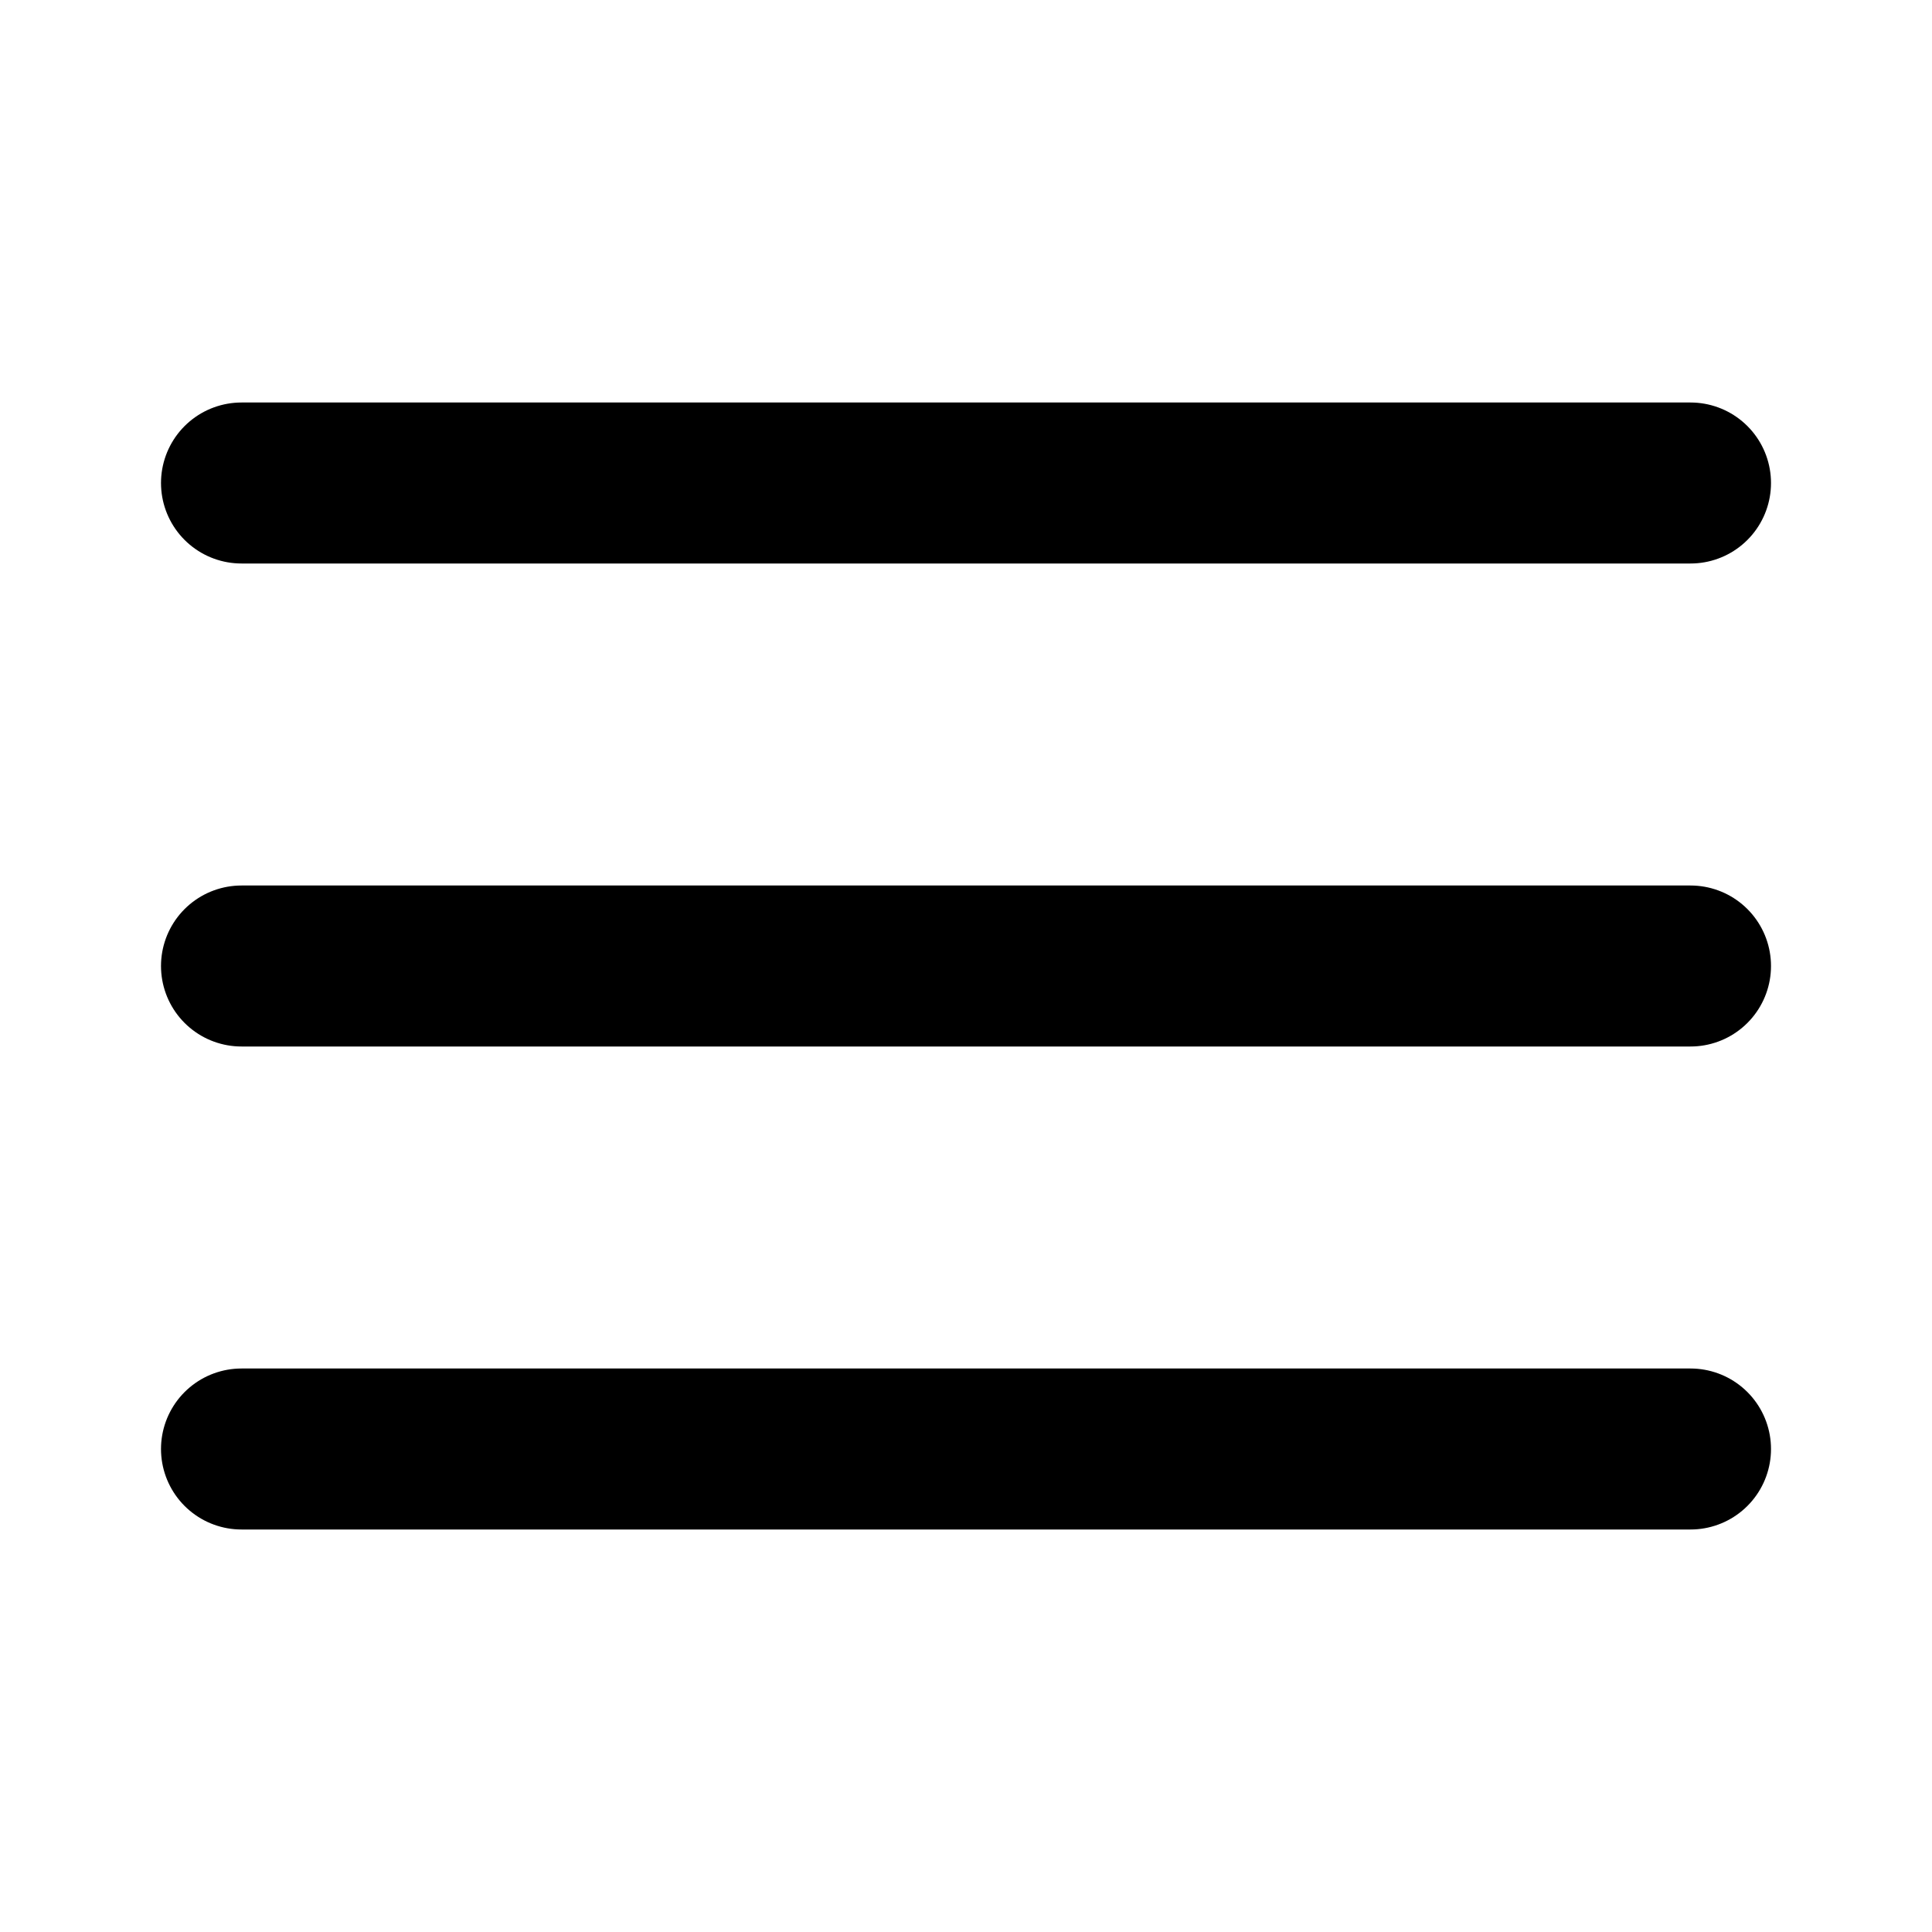
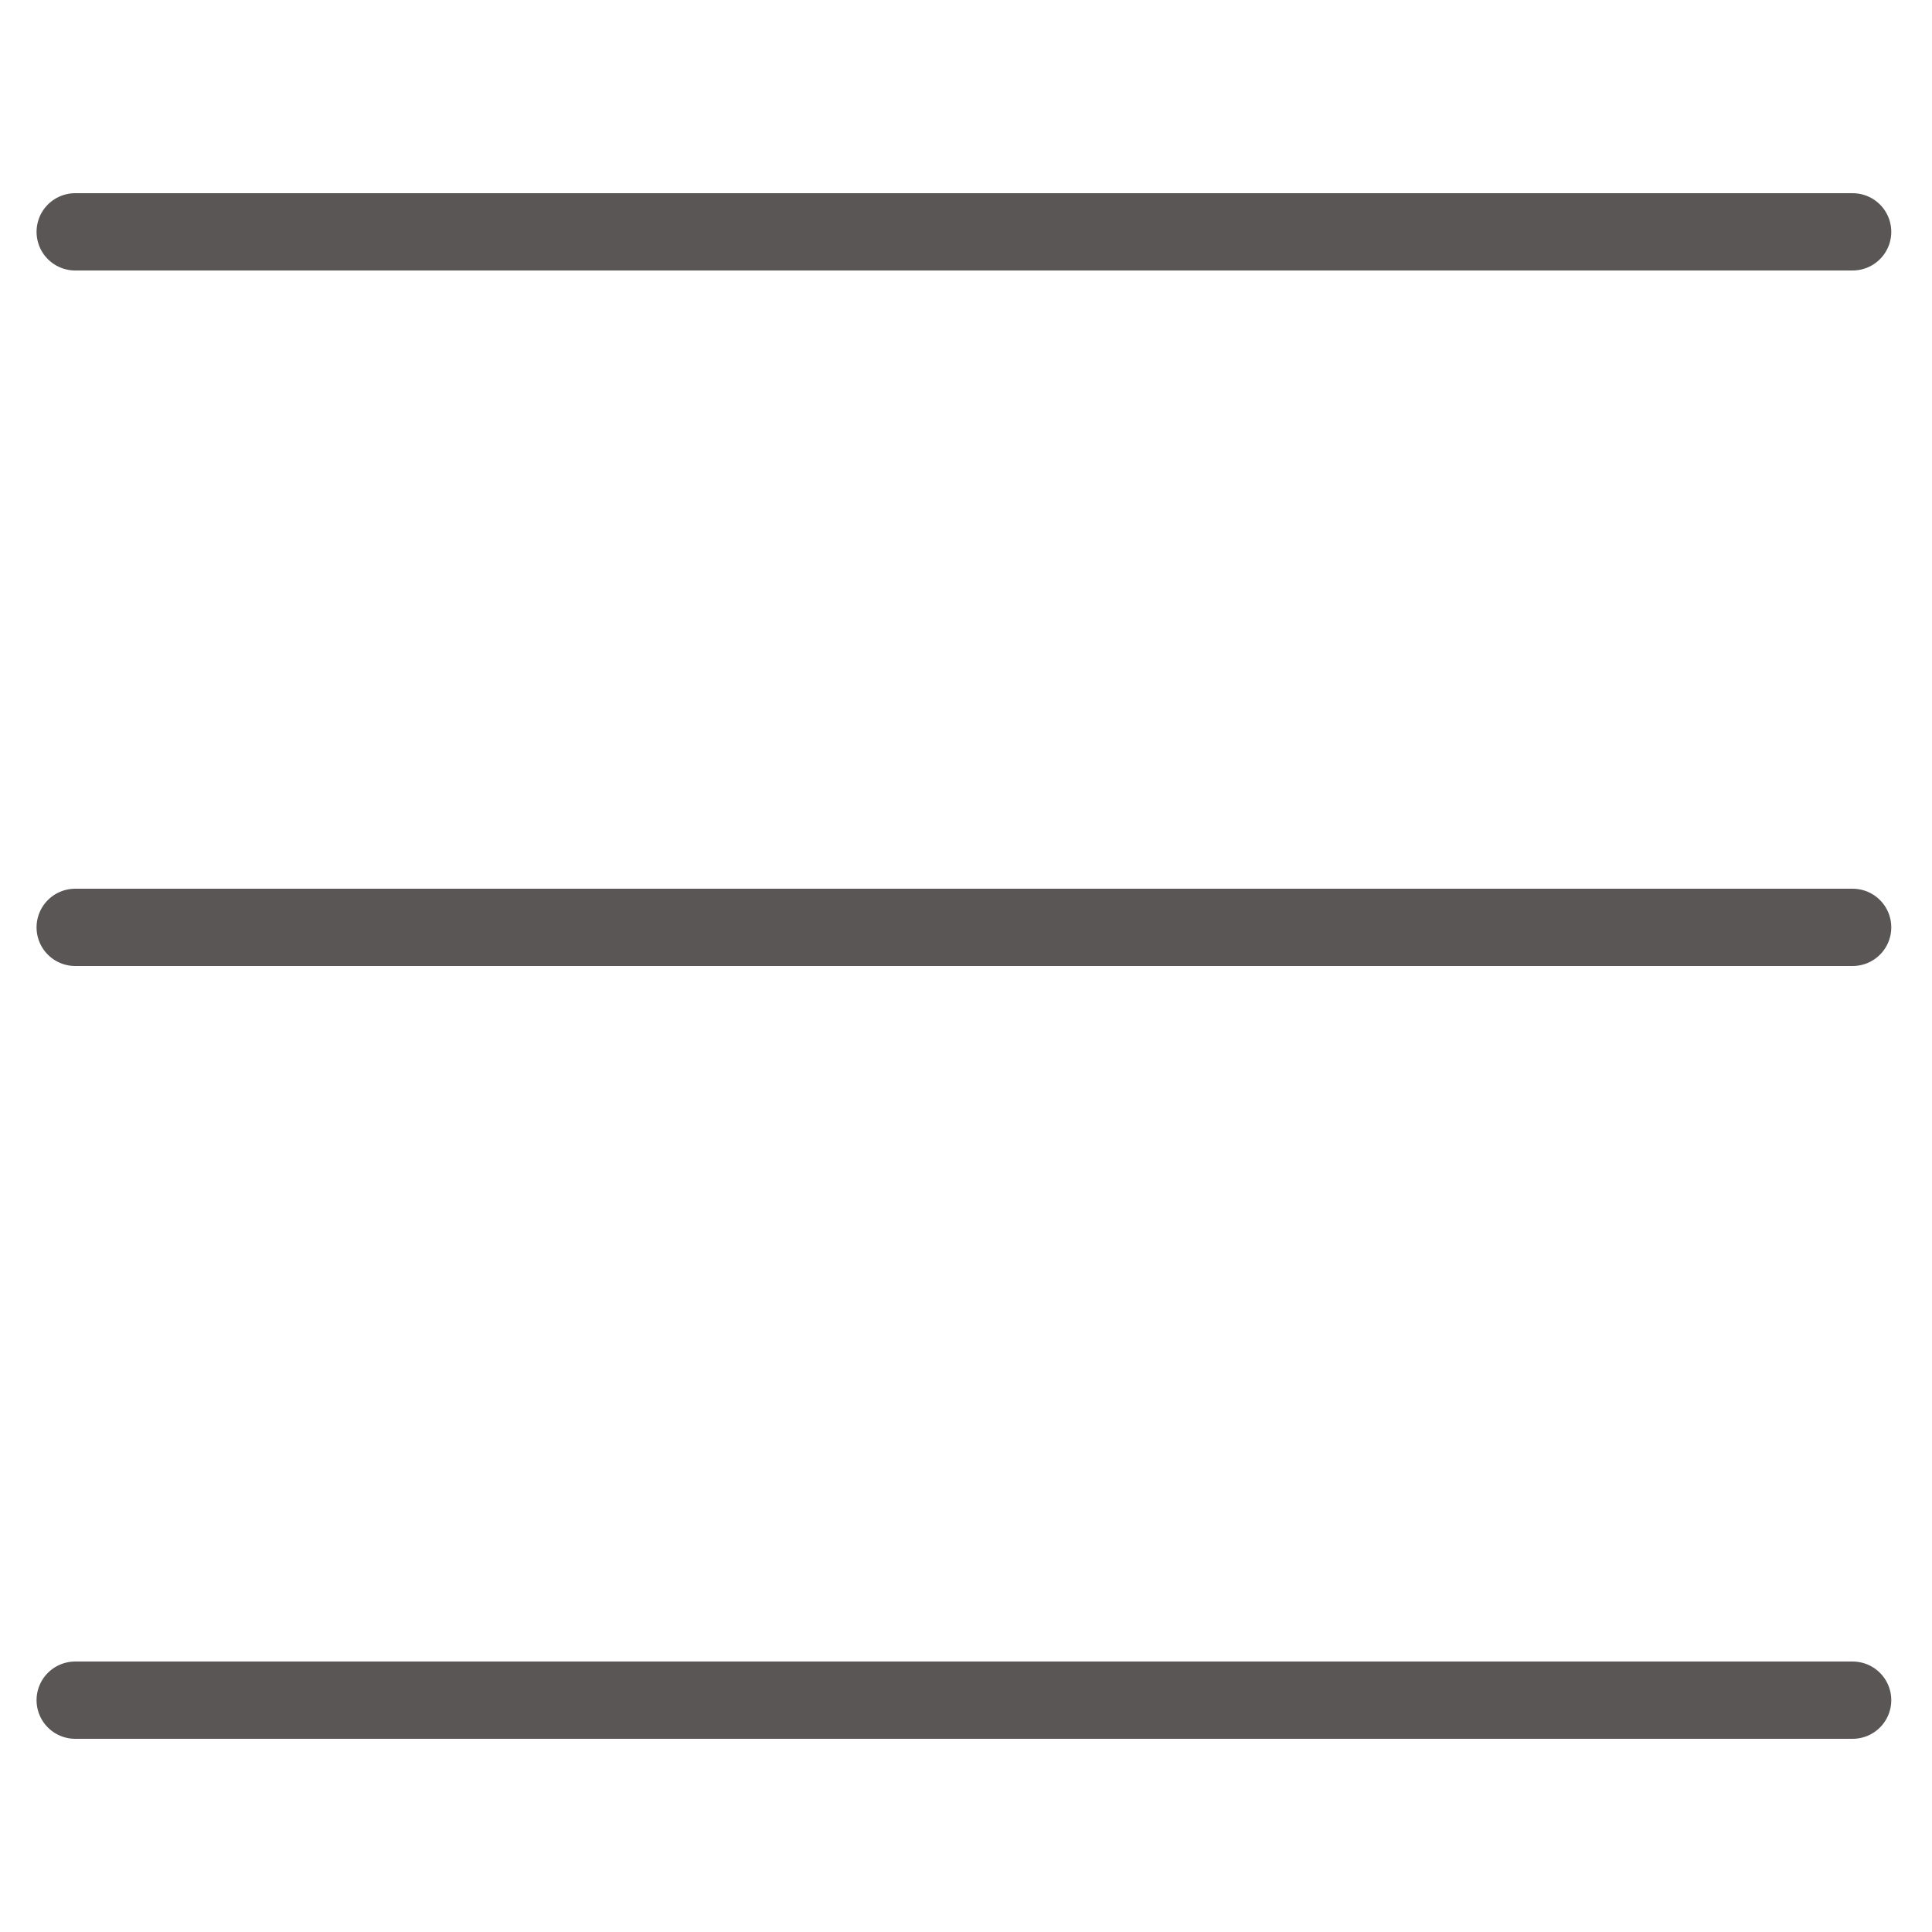
- <svg xmlns="http://www.w3.org/2000/svg" width="24" height="24" viewBox="0 0 24 24" fill="none" stroke="currentColor" stroke-width="2" stroke-linecap="round" stroke-linejoin="round" class="feather feather-menu">
-   <line x1="3" y1="12" x2="21" y2="12" />
-   <line x1="3" y1="6" x2="21" y2="6" />
-   <line x1="3" y1="18" x2="21" y2="18" />
+ <svg xmlns="http://www.w3.org/2000/svg" width="25" height="25" viewBox="0 0 25 25" fill="none">
+   <path d="M0.973 12H23.973" stroke="#5A5656" stroke-linecap="round" />
+   <path d="M0.973 3H23.973" stroke="#5A5656" stroke-linecap="round" />
+   <path d="M0.973 22H23.973" stroke="#5A5656" stroke-linecap="round" />
</svg>
